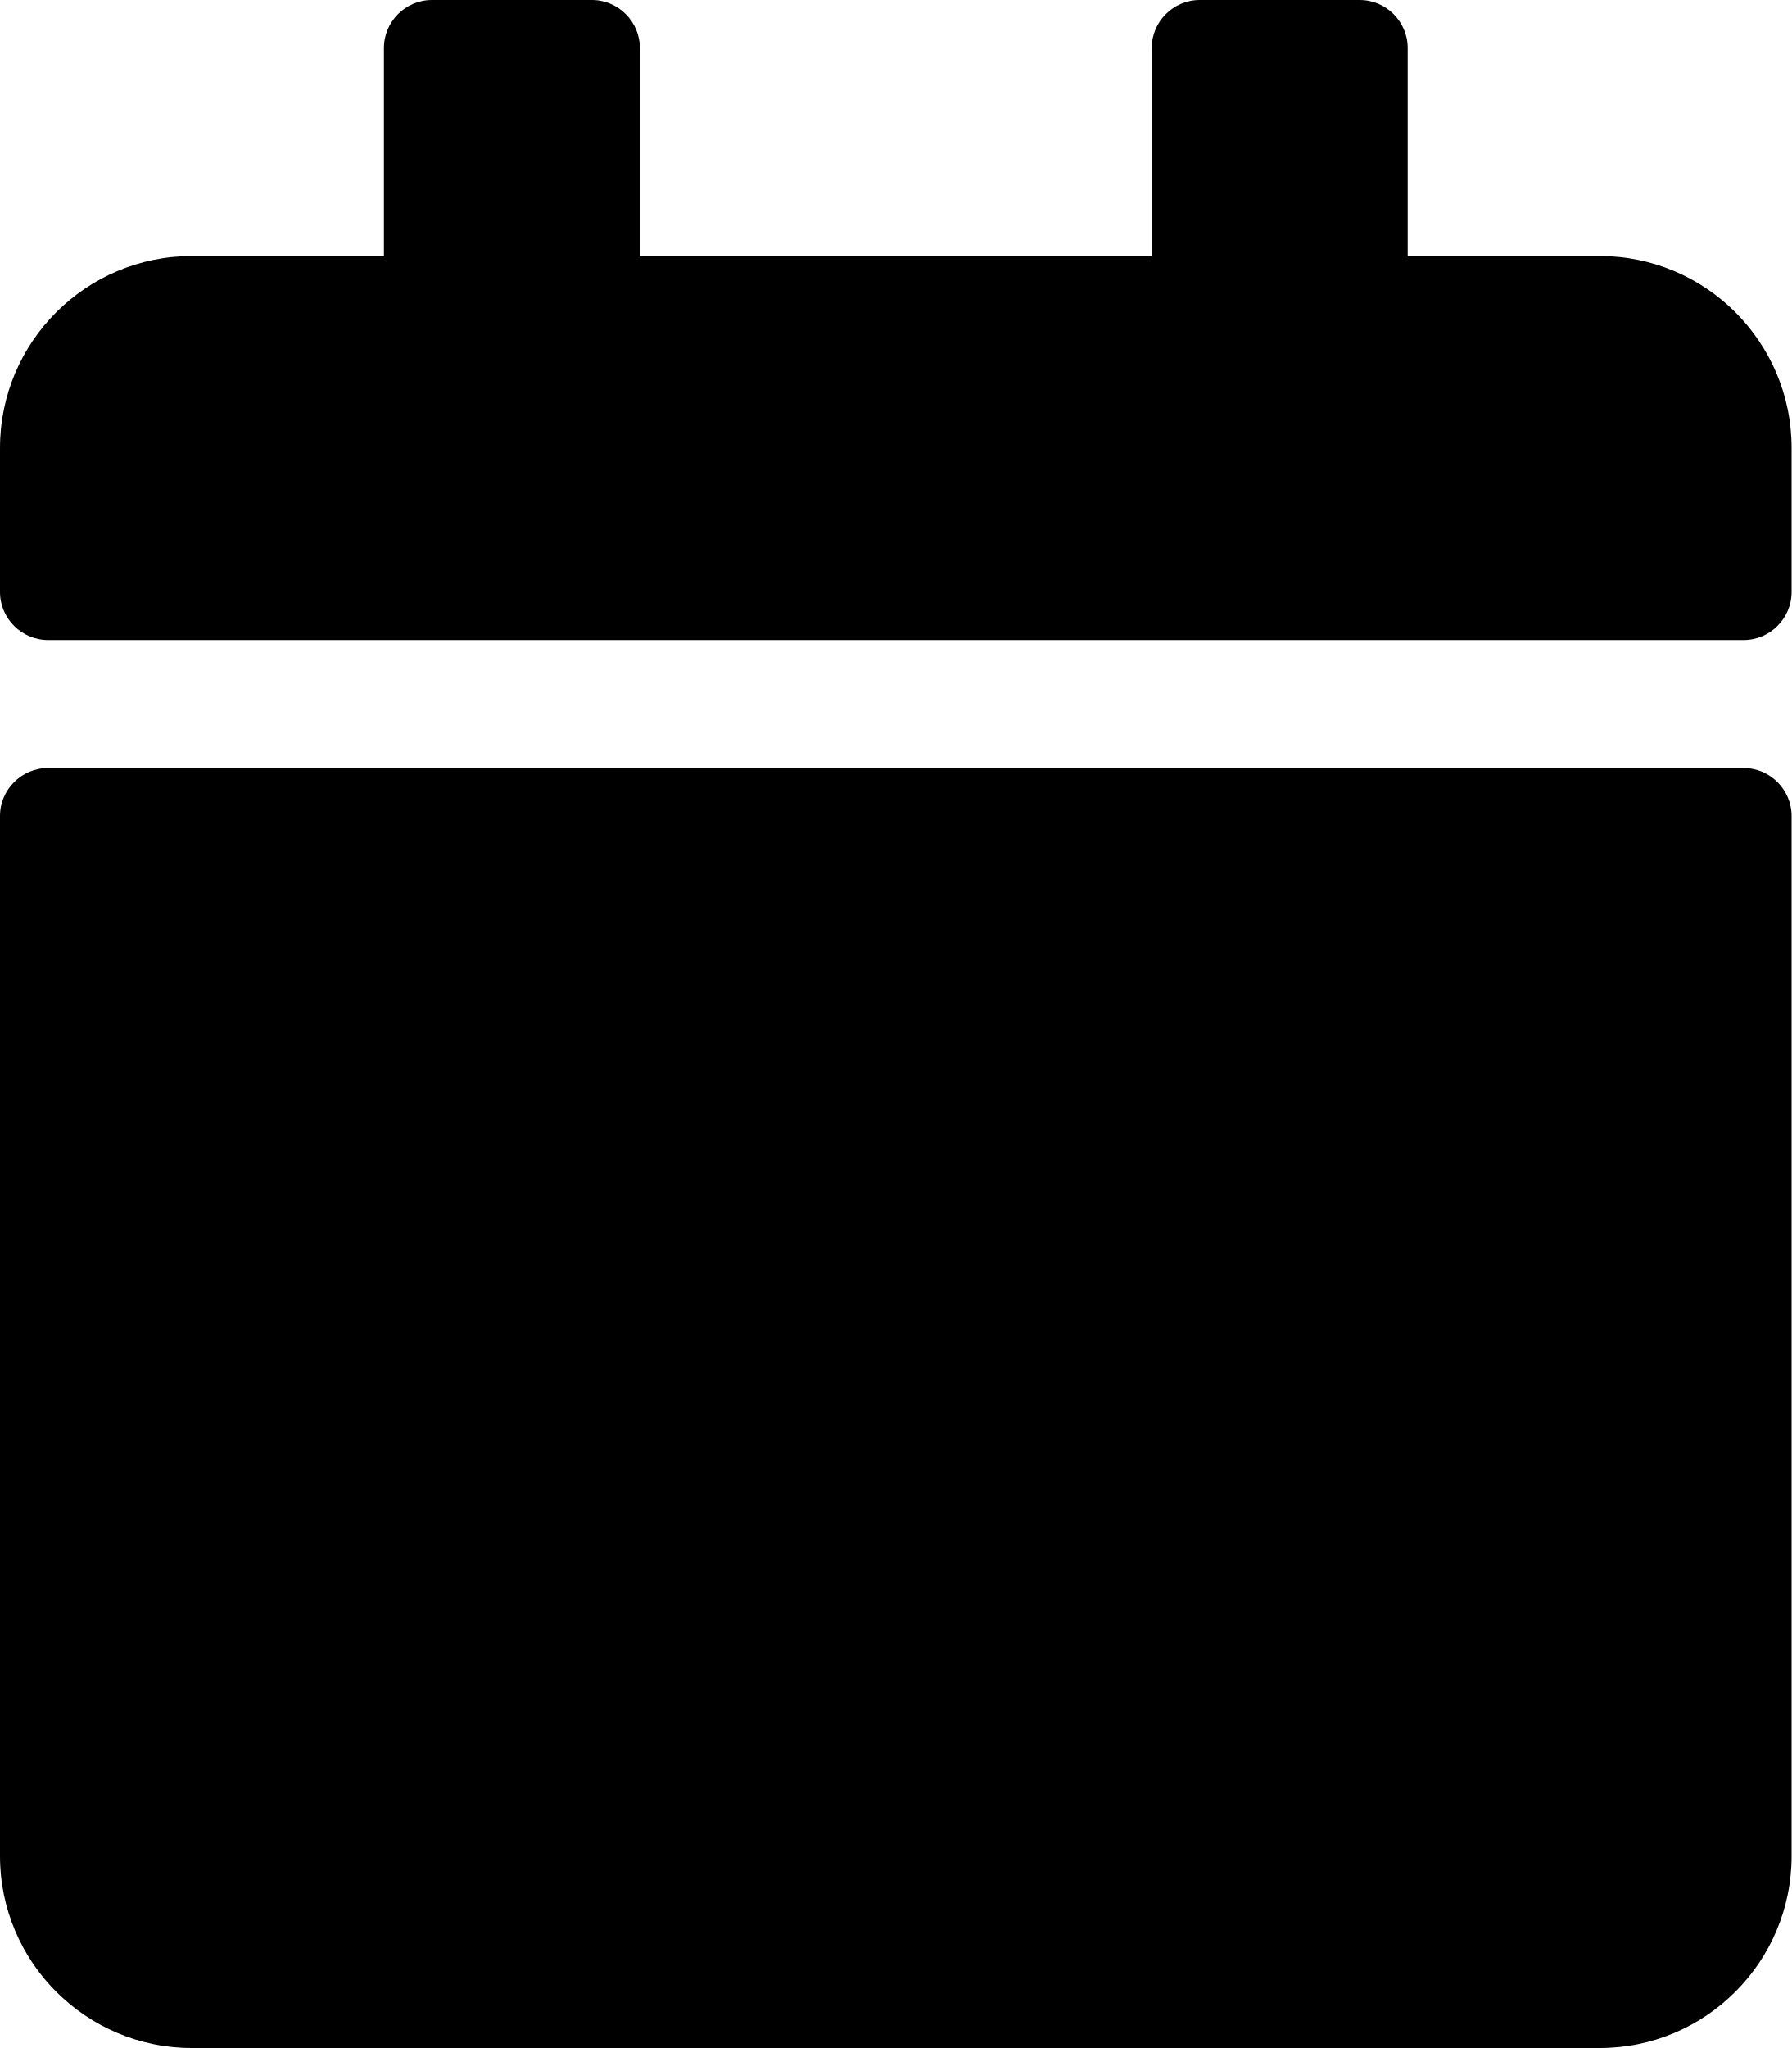
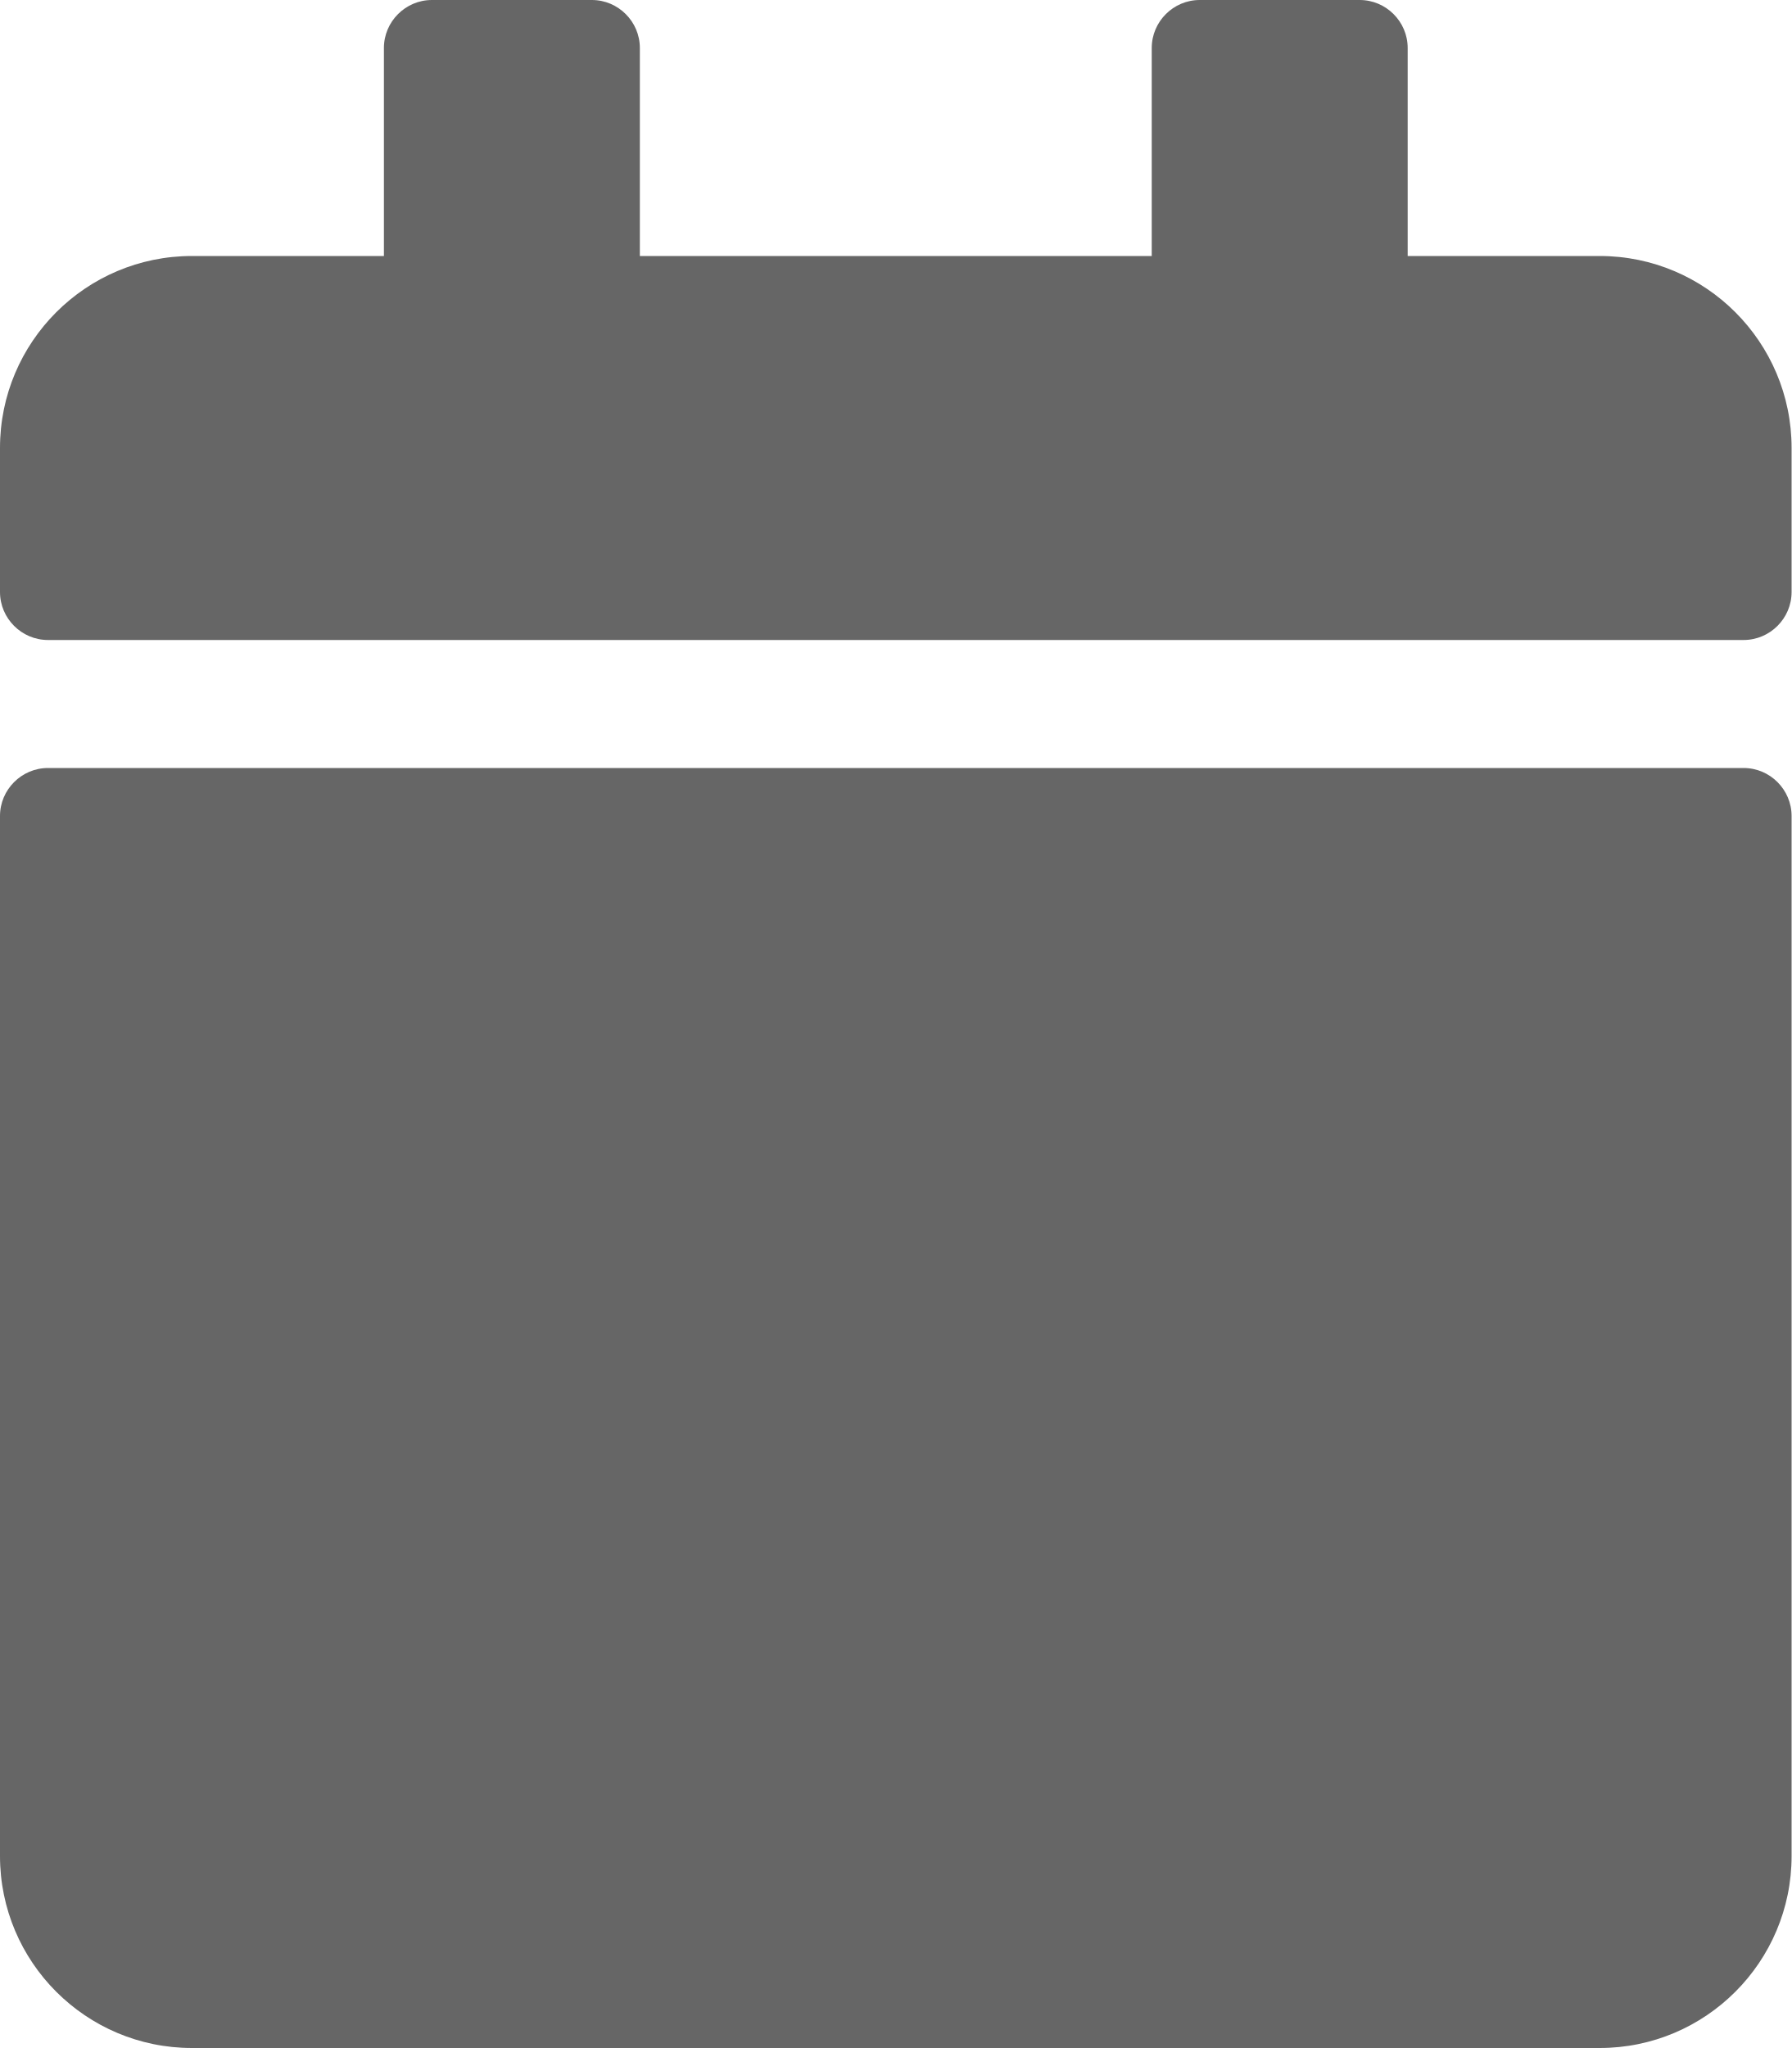
- <svg xmlns="http://www.w3.org/2000/svg" aria-hidden="true" focusable="false" data-prefix="fas" data-icon="calendar" class="svg-inline--fa fa-calendar fa-w-14" role="img" viewBox="0 0 448 512">
-   <path fill="currentColor" d="M12 192h424c6.6 0 12 5.4 12 12v260c0 26.5-21.5 48-48 48H48c-26.5 0-48-21.5-48-48V204c0-6.6 5.4-12 12-12zm436-44v-36c0-26.5-21.5-48-48-48h-48V12c0-6.6-5.4-12-12-12h-40c-6.6 0-12 5.4-12 12v52H160V12c0-6.6-5.4-12-12-12h-40c-6.6 0-12 5.4-12 12v52H48C21.5 64 0 85.5 0 112v36c0 6.6 5.4 12 12 12h424c6.6 0 12-5.4 12-12z" />
+ <svg xmlns="http://www.w3.org/2000/svg" version="1.1" id="Layer_1" focusable="false" x="0px" y="0px" viewBox="0 0 448 512" style="enable-background:new 0 0 448 512;" xml:space="preserve">
+   <style type="text/css">
+ 	.st0{fill:#666666;}
+ </style>
+   <path class="st0" d="M12,192h424c6.6,0,12,5.4,12,12v260c0,26.5-21.5,48-48,48H48c-26.5,0-48-21.5-48-48V204C0,197.4,5.4,192,12,192  z M448,148v-36c0-26.5-21.5-48-48-48h-48V12c0-6.6-5.4-12-12-12h-40c-6.6,0-12,5.4-12,12v52H160V12c0-6.6-5.4-12-12-12h-40  c-6.6,0-12,5.4-12,12v52H48C21.5,64,0,85.5,0,112v36c0,6.6,5.4,12,12,12h424C442.6,160,448,154.6,448,148z" />
</svg>
